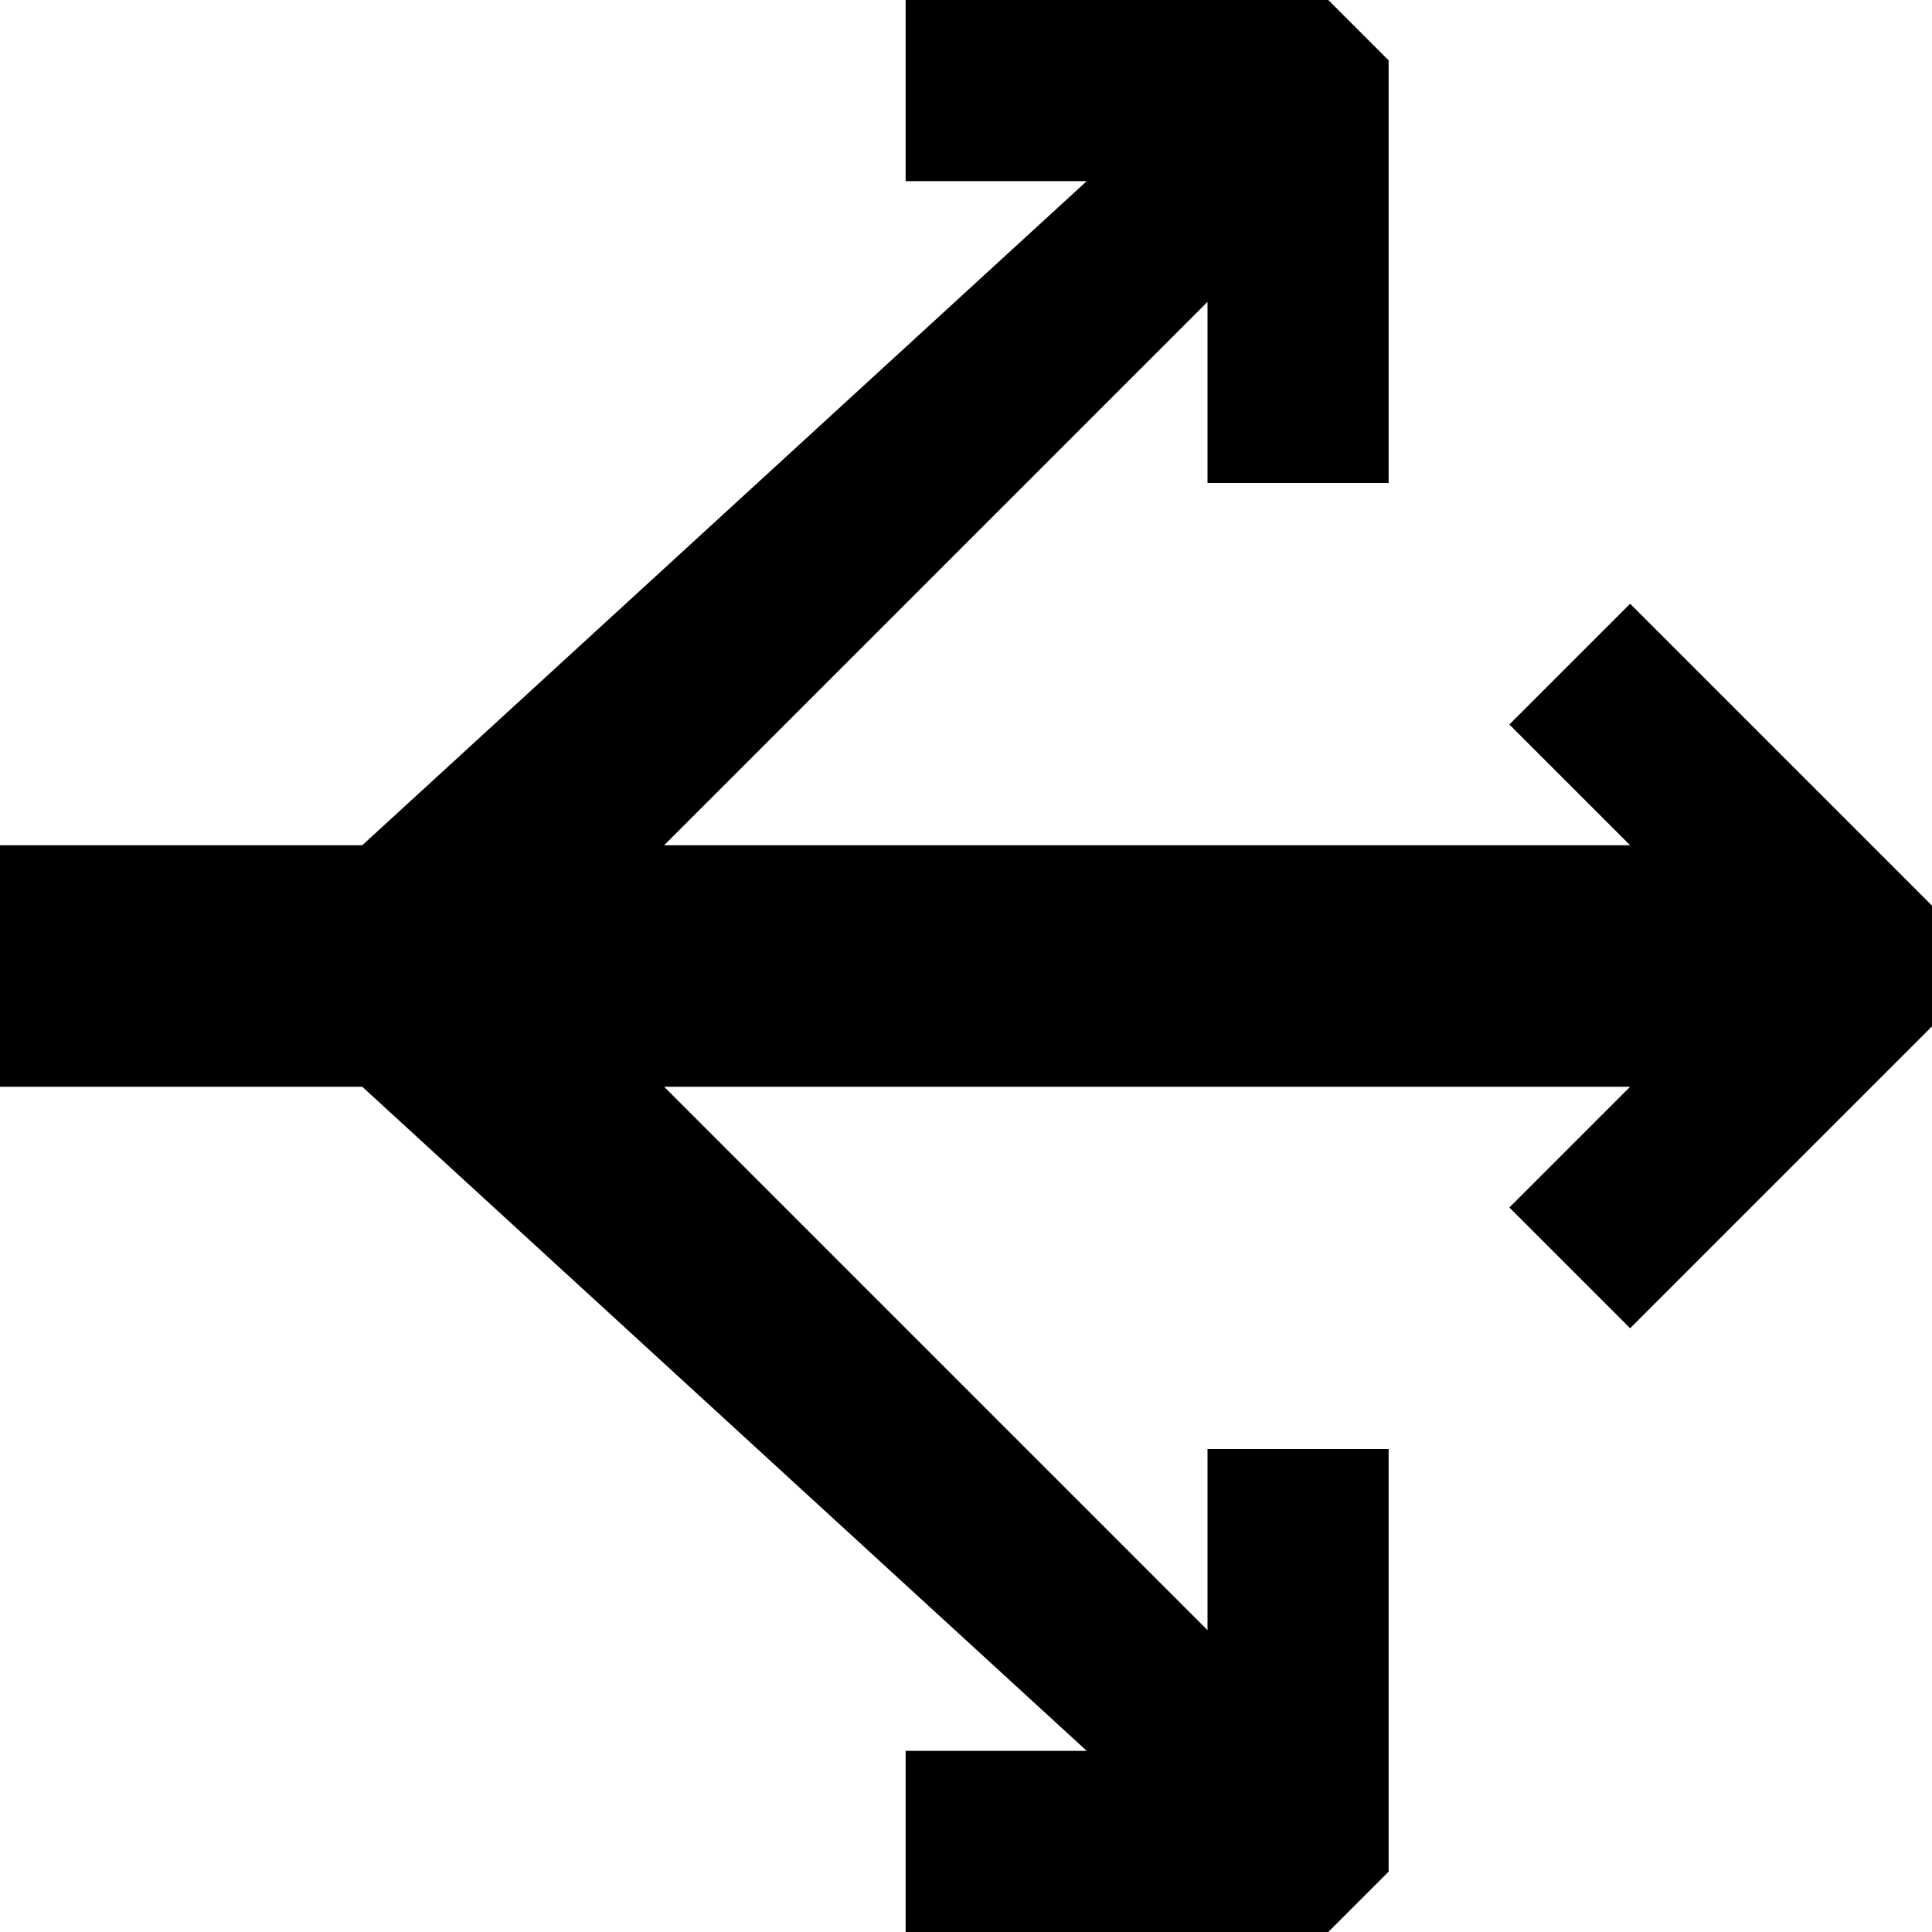
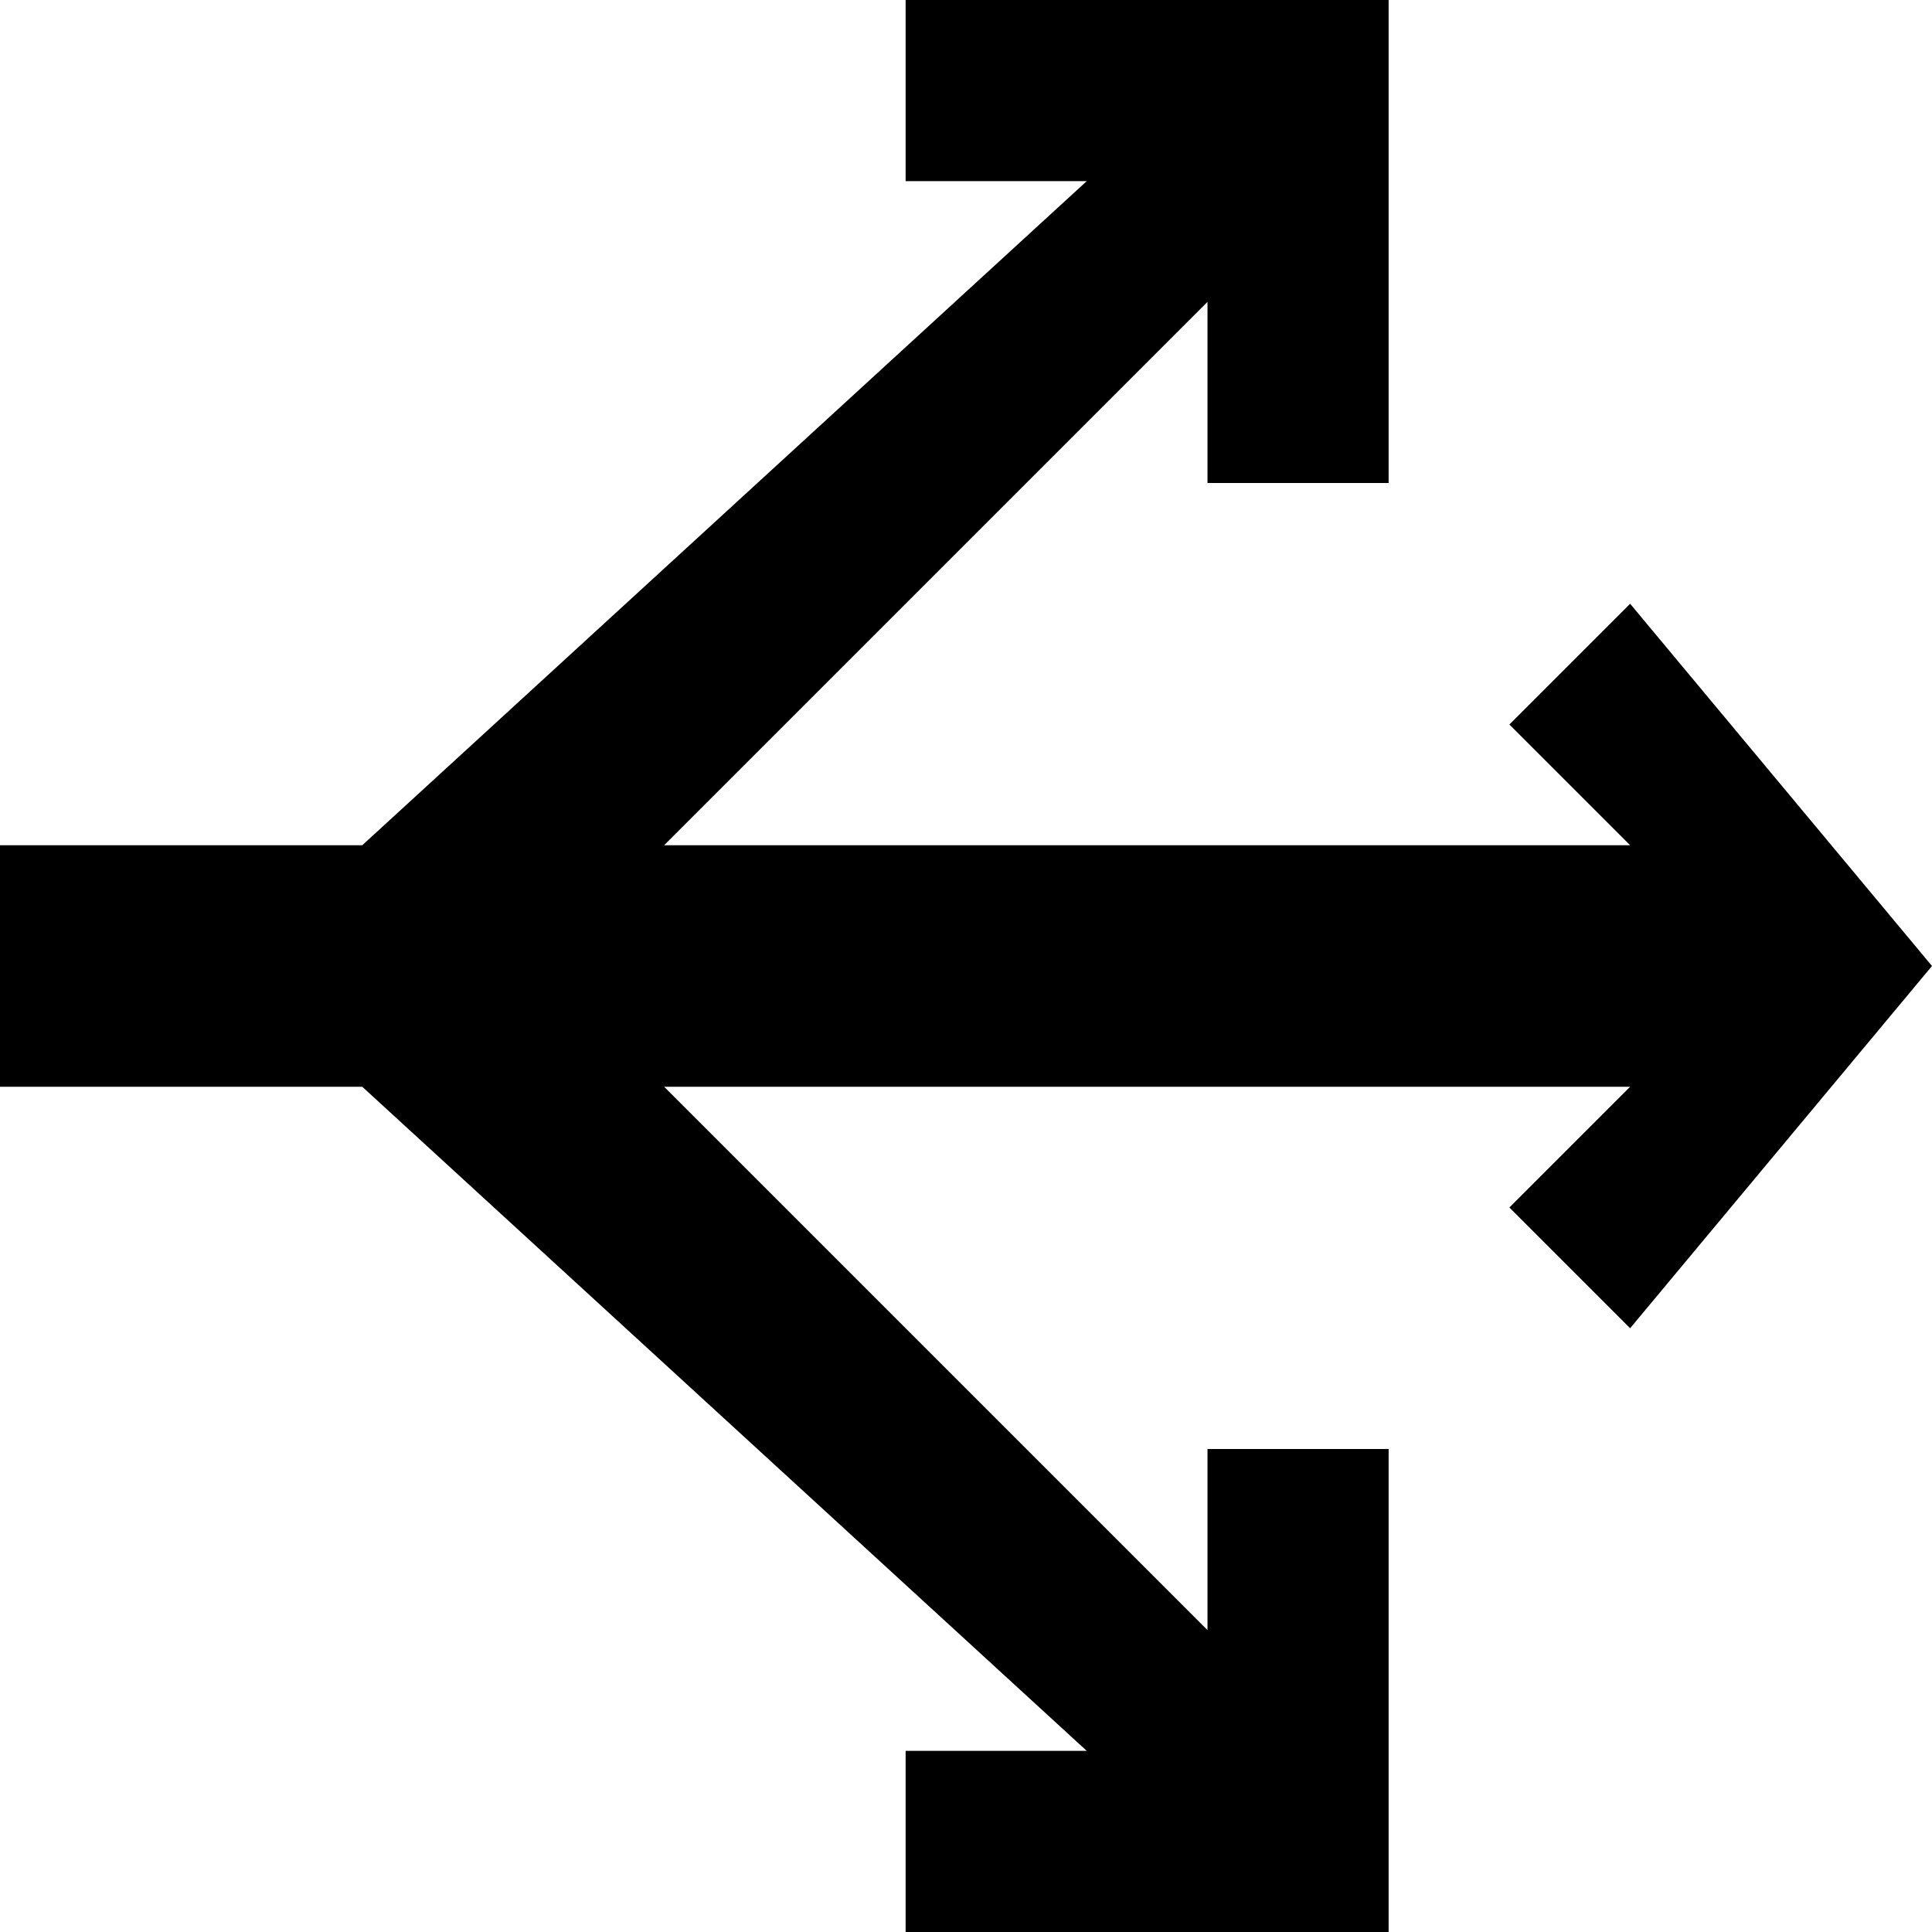
<svg xmlns="http://www.w3.org/2000/svg" viewBox="0 0 32 32">
-   <polygon points="27 10 25 12 27 14 11 14 20 5 20 8 23 8 23 1 22 0 15 0 15 3 18 3 6 14 0 14 0 18 6 18 18 29 15 29 15 32 22 32 23 31 23 24 20 24 20 27 11 18 27 18 25 20 27 22 32 17 32 15 27 10" />
+   <polygon points="27 10 25 12 27 14 11 14 20 5 20 8 23 8 23 1 23 0 15 0 15 3 18 3 6 14 0 14 0 18 6 18 18 29 15 29 15 32 22 32 23 32 23 24 20 24 20 27 11 18 27 18 25 20 27 22 32 16 27 10" />
</svg>
